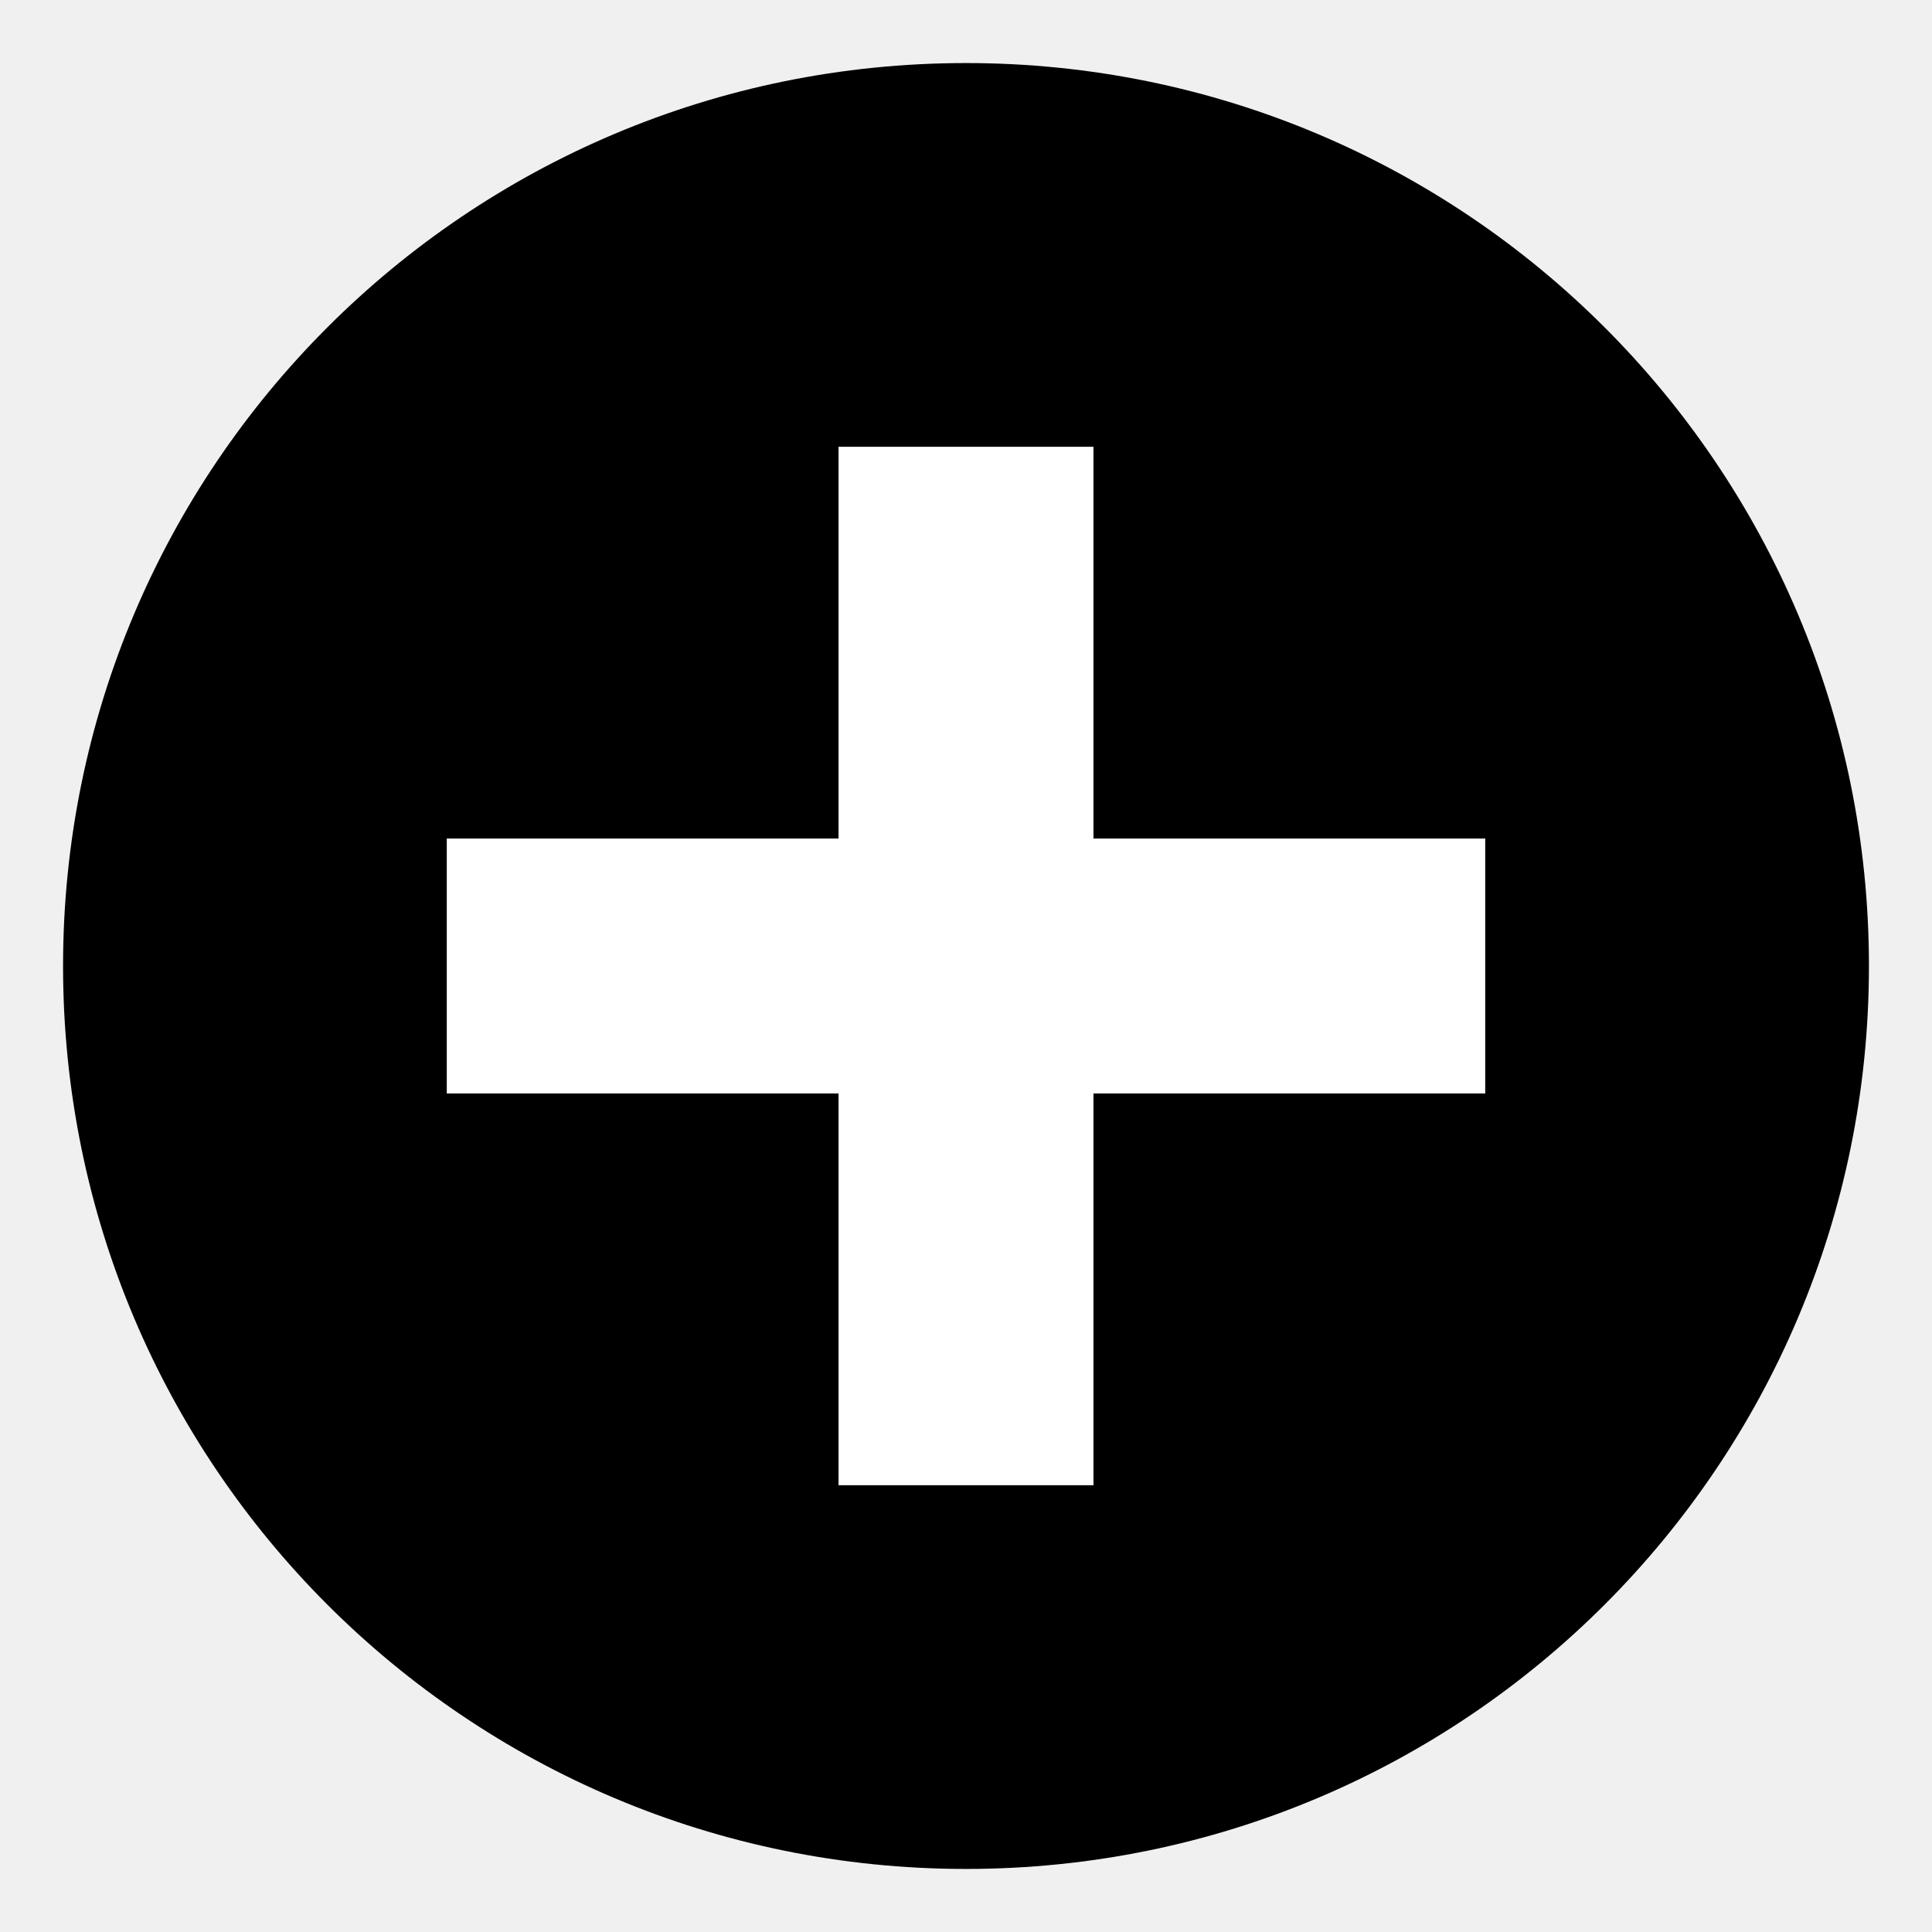
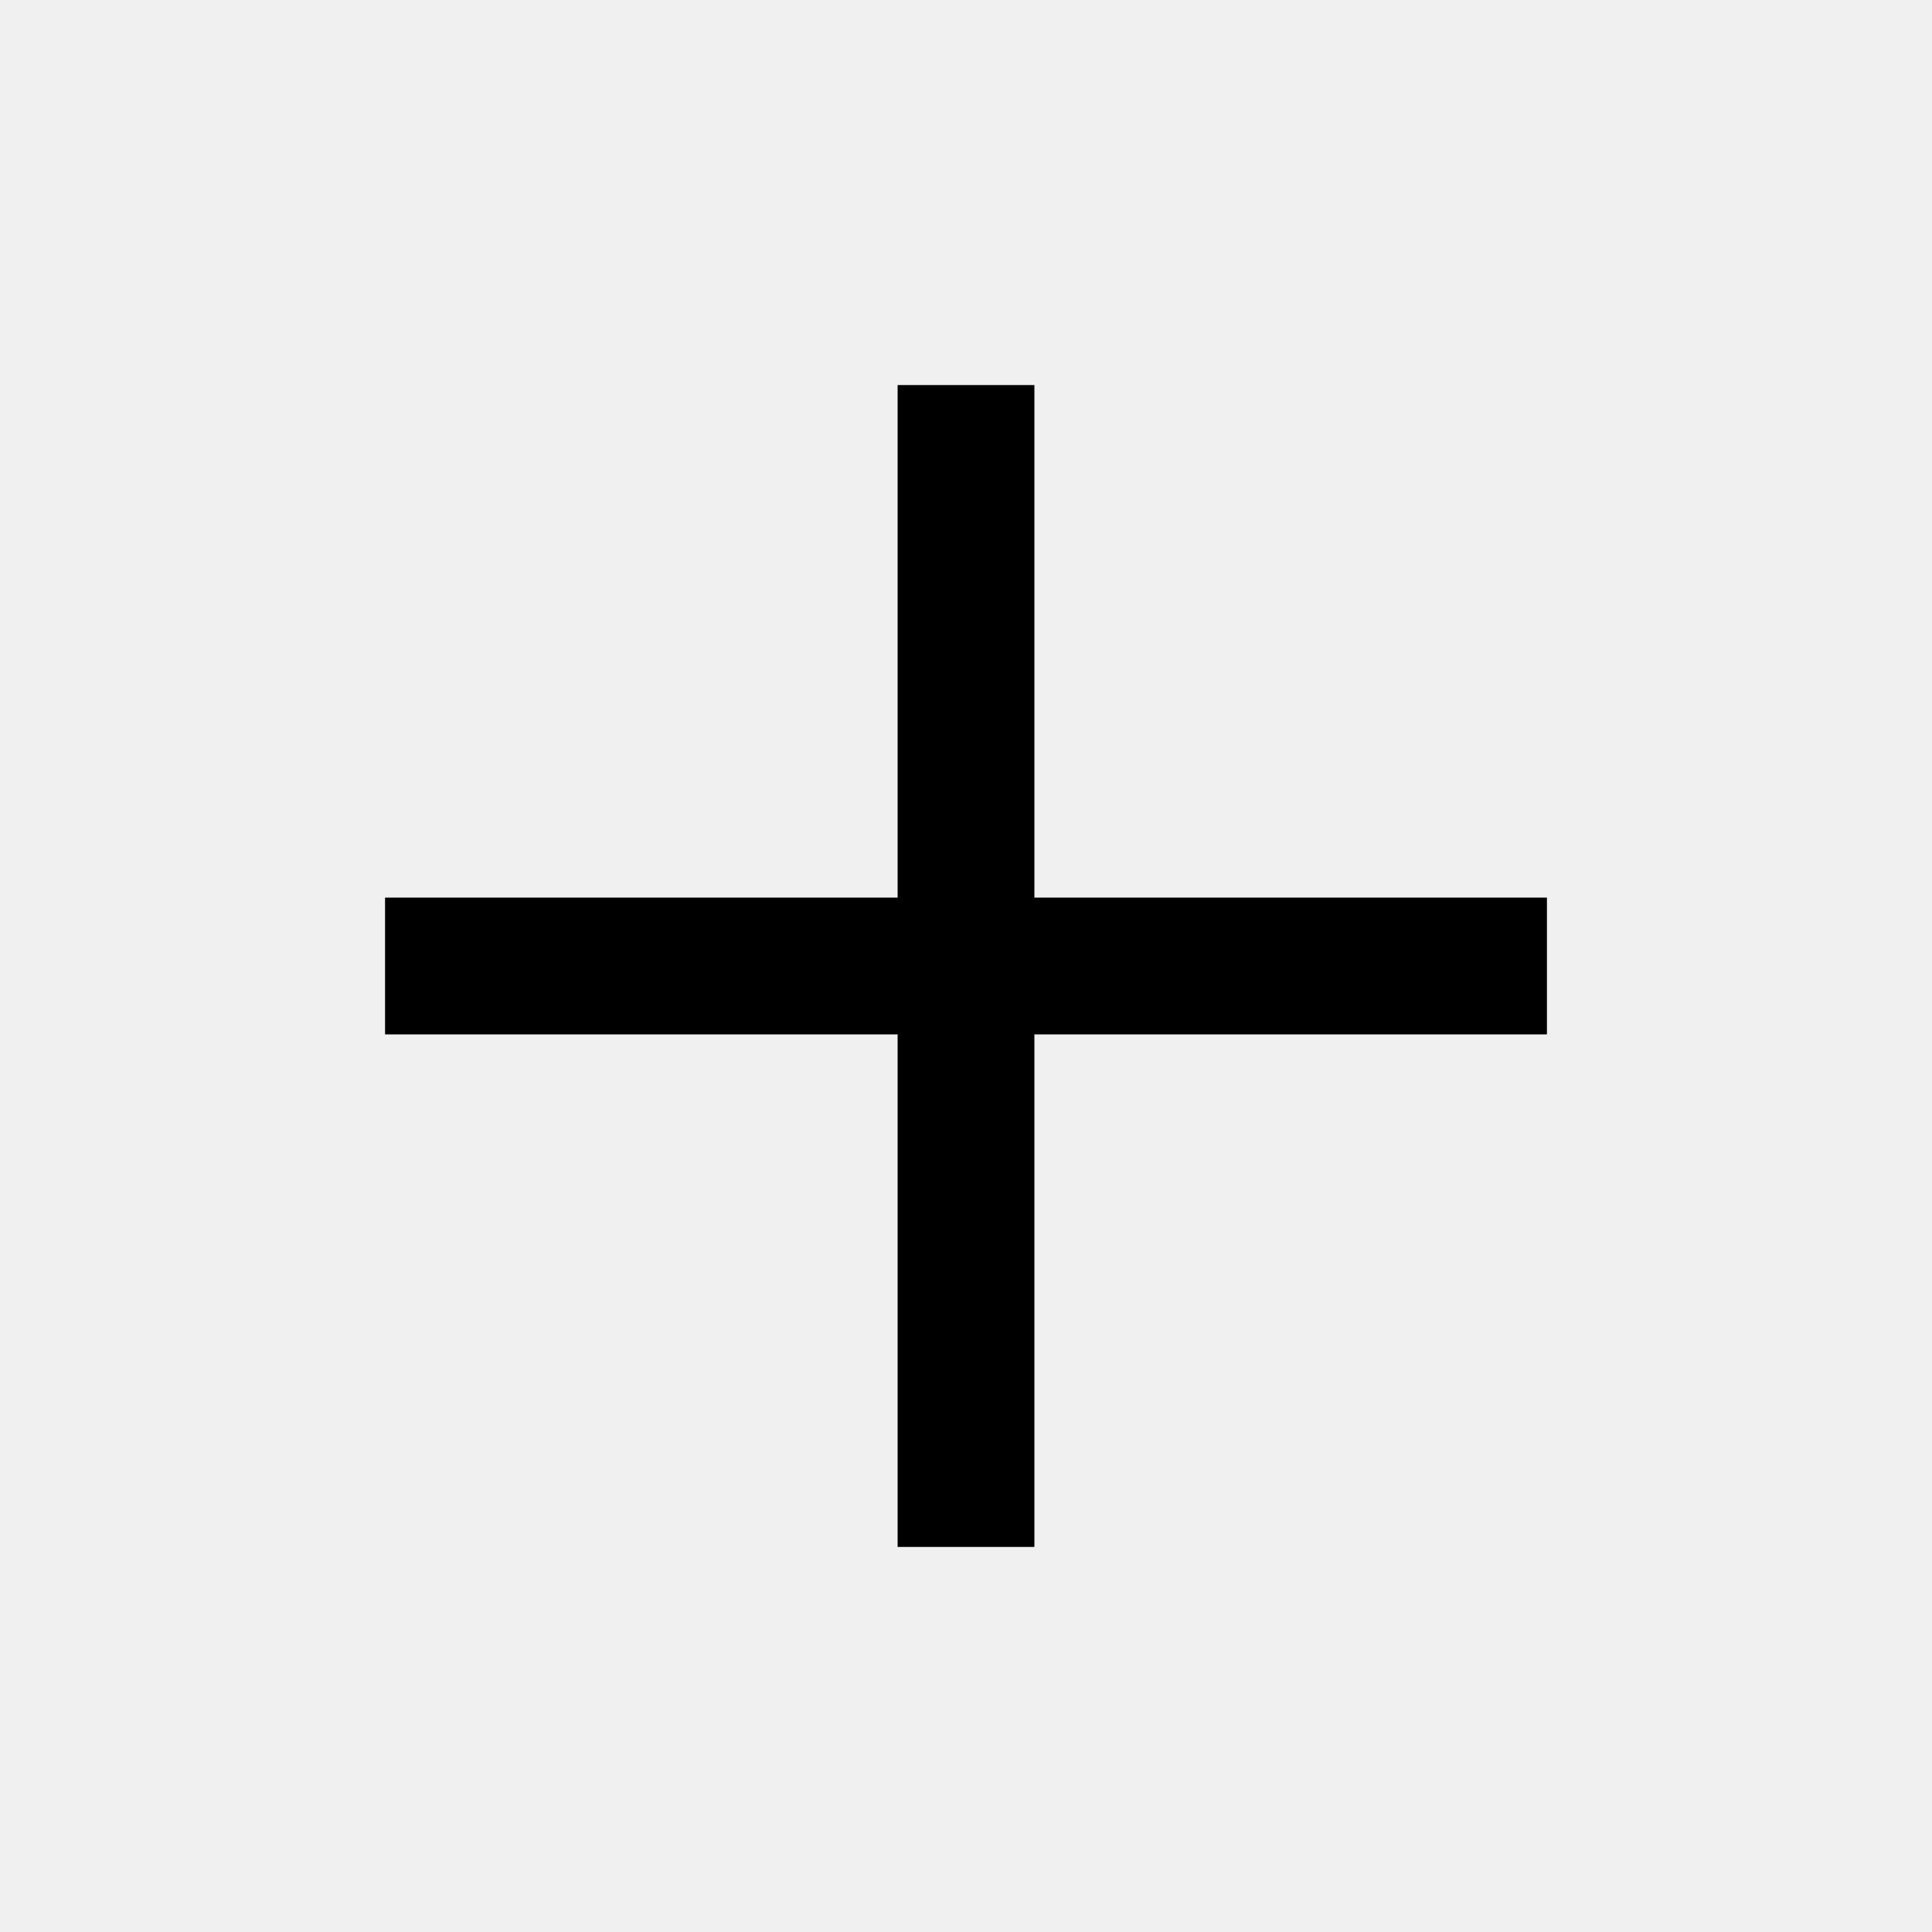
<svg xmlns="http://www.w3.org/2000/svg" version="1.1" id="Layer_1" x="0px" y="0px" viewBox="0 0 144 144" style="enable-background:new 0 0 144 144;" xml:space="preserve">
  <style type="text/css">
- 	.st0{fill:#FFFFFF;stroke:#FFFFFF;stroke-width:19;stroke-miterlimit:10;}
+ 	.st0{fill:none;stroke:#000000;stroke-width:10.195;stroke-miterlimit:10;}
</style>
-   <g>
-     <path d="M72,4.7C34.8,4.7,4.7,34.8,4.7,72s30.1,67.3,67.3,67.3s67.3-30.1,67.3-67.3S109.2,4.7,72,4.7z" />
-   </g>
-   <line class="st0" x1="33.3" y1="72" x2="110.7" y2="72" />
-   <line class="st0" x1="72" y1="33.3" x2="72" y2="110.7" />
+   <line class="st0" x1="28.7" y1="72" x2="115.3" y2="72" />
+   <line class="st0" x1="72" y1="28.7" x2="72" y2="115.3" />
</svg>
